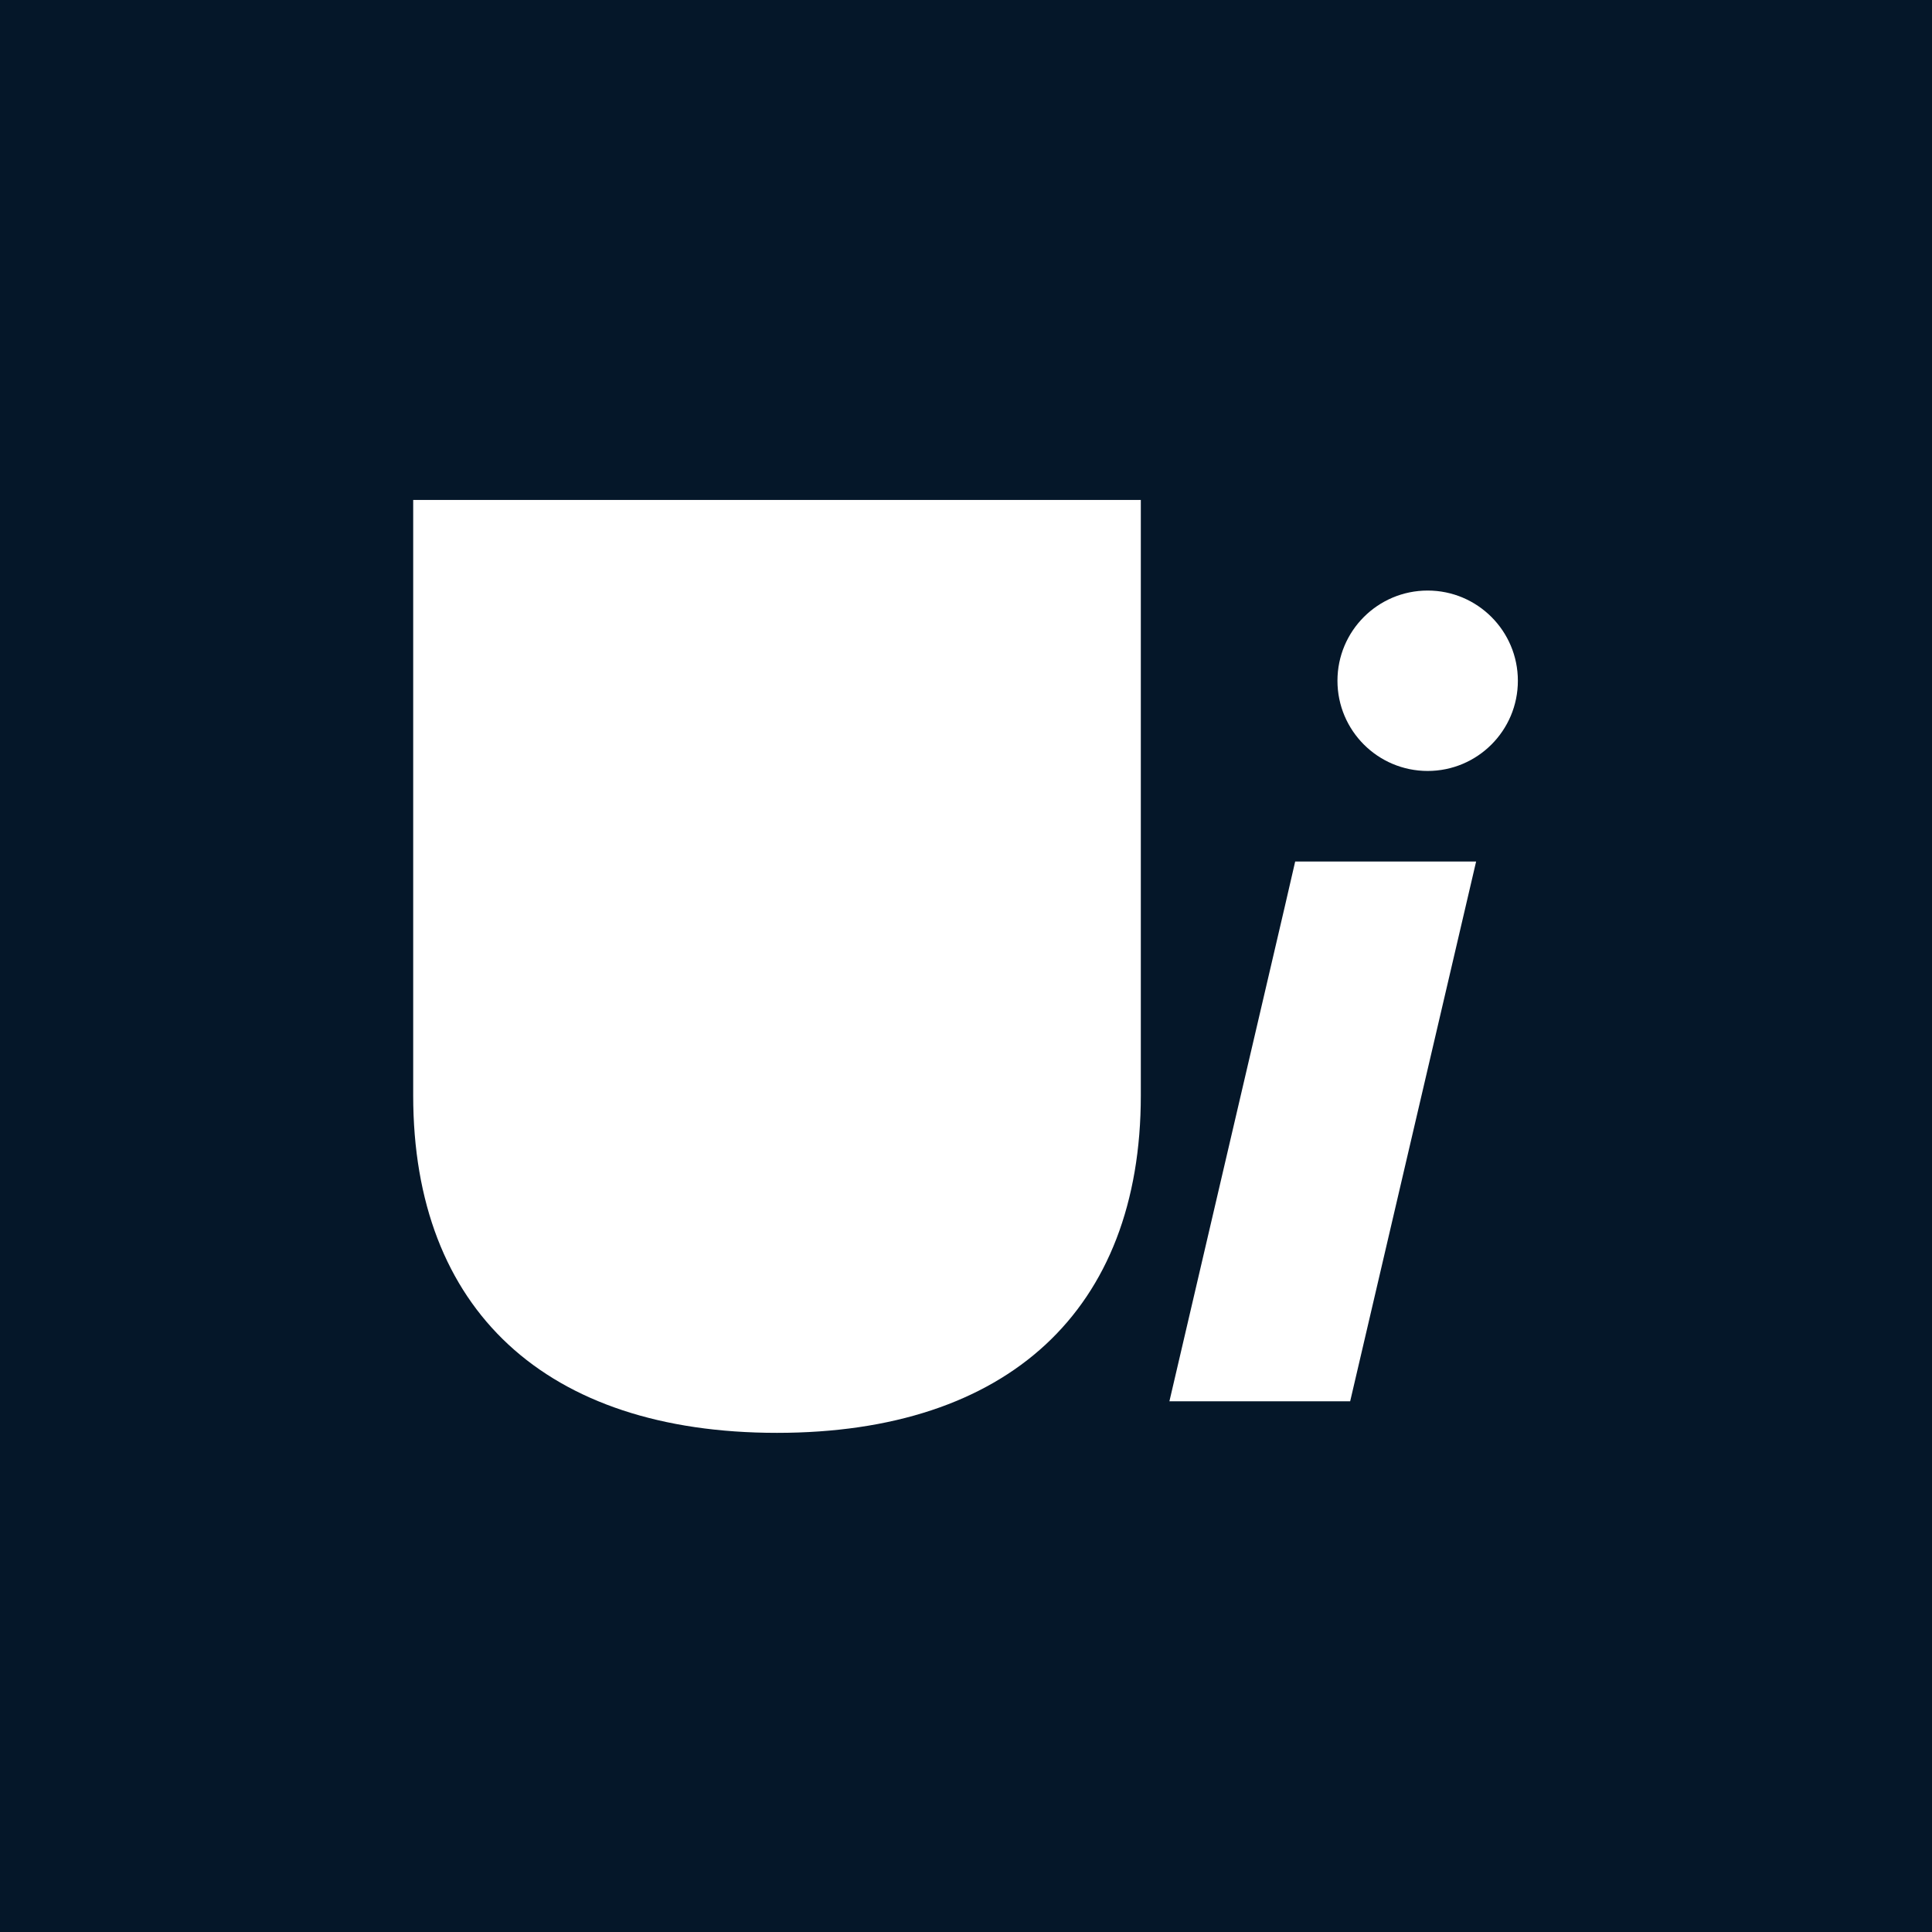
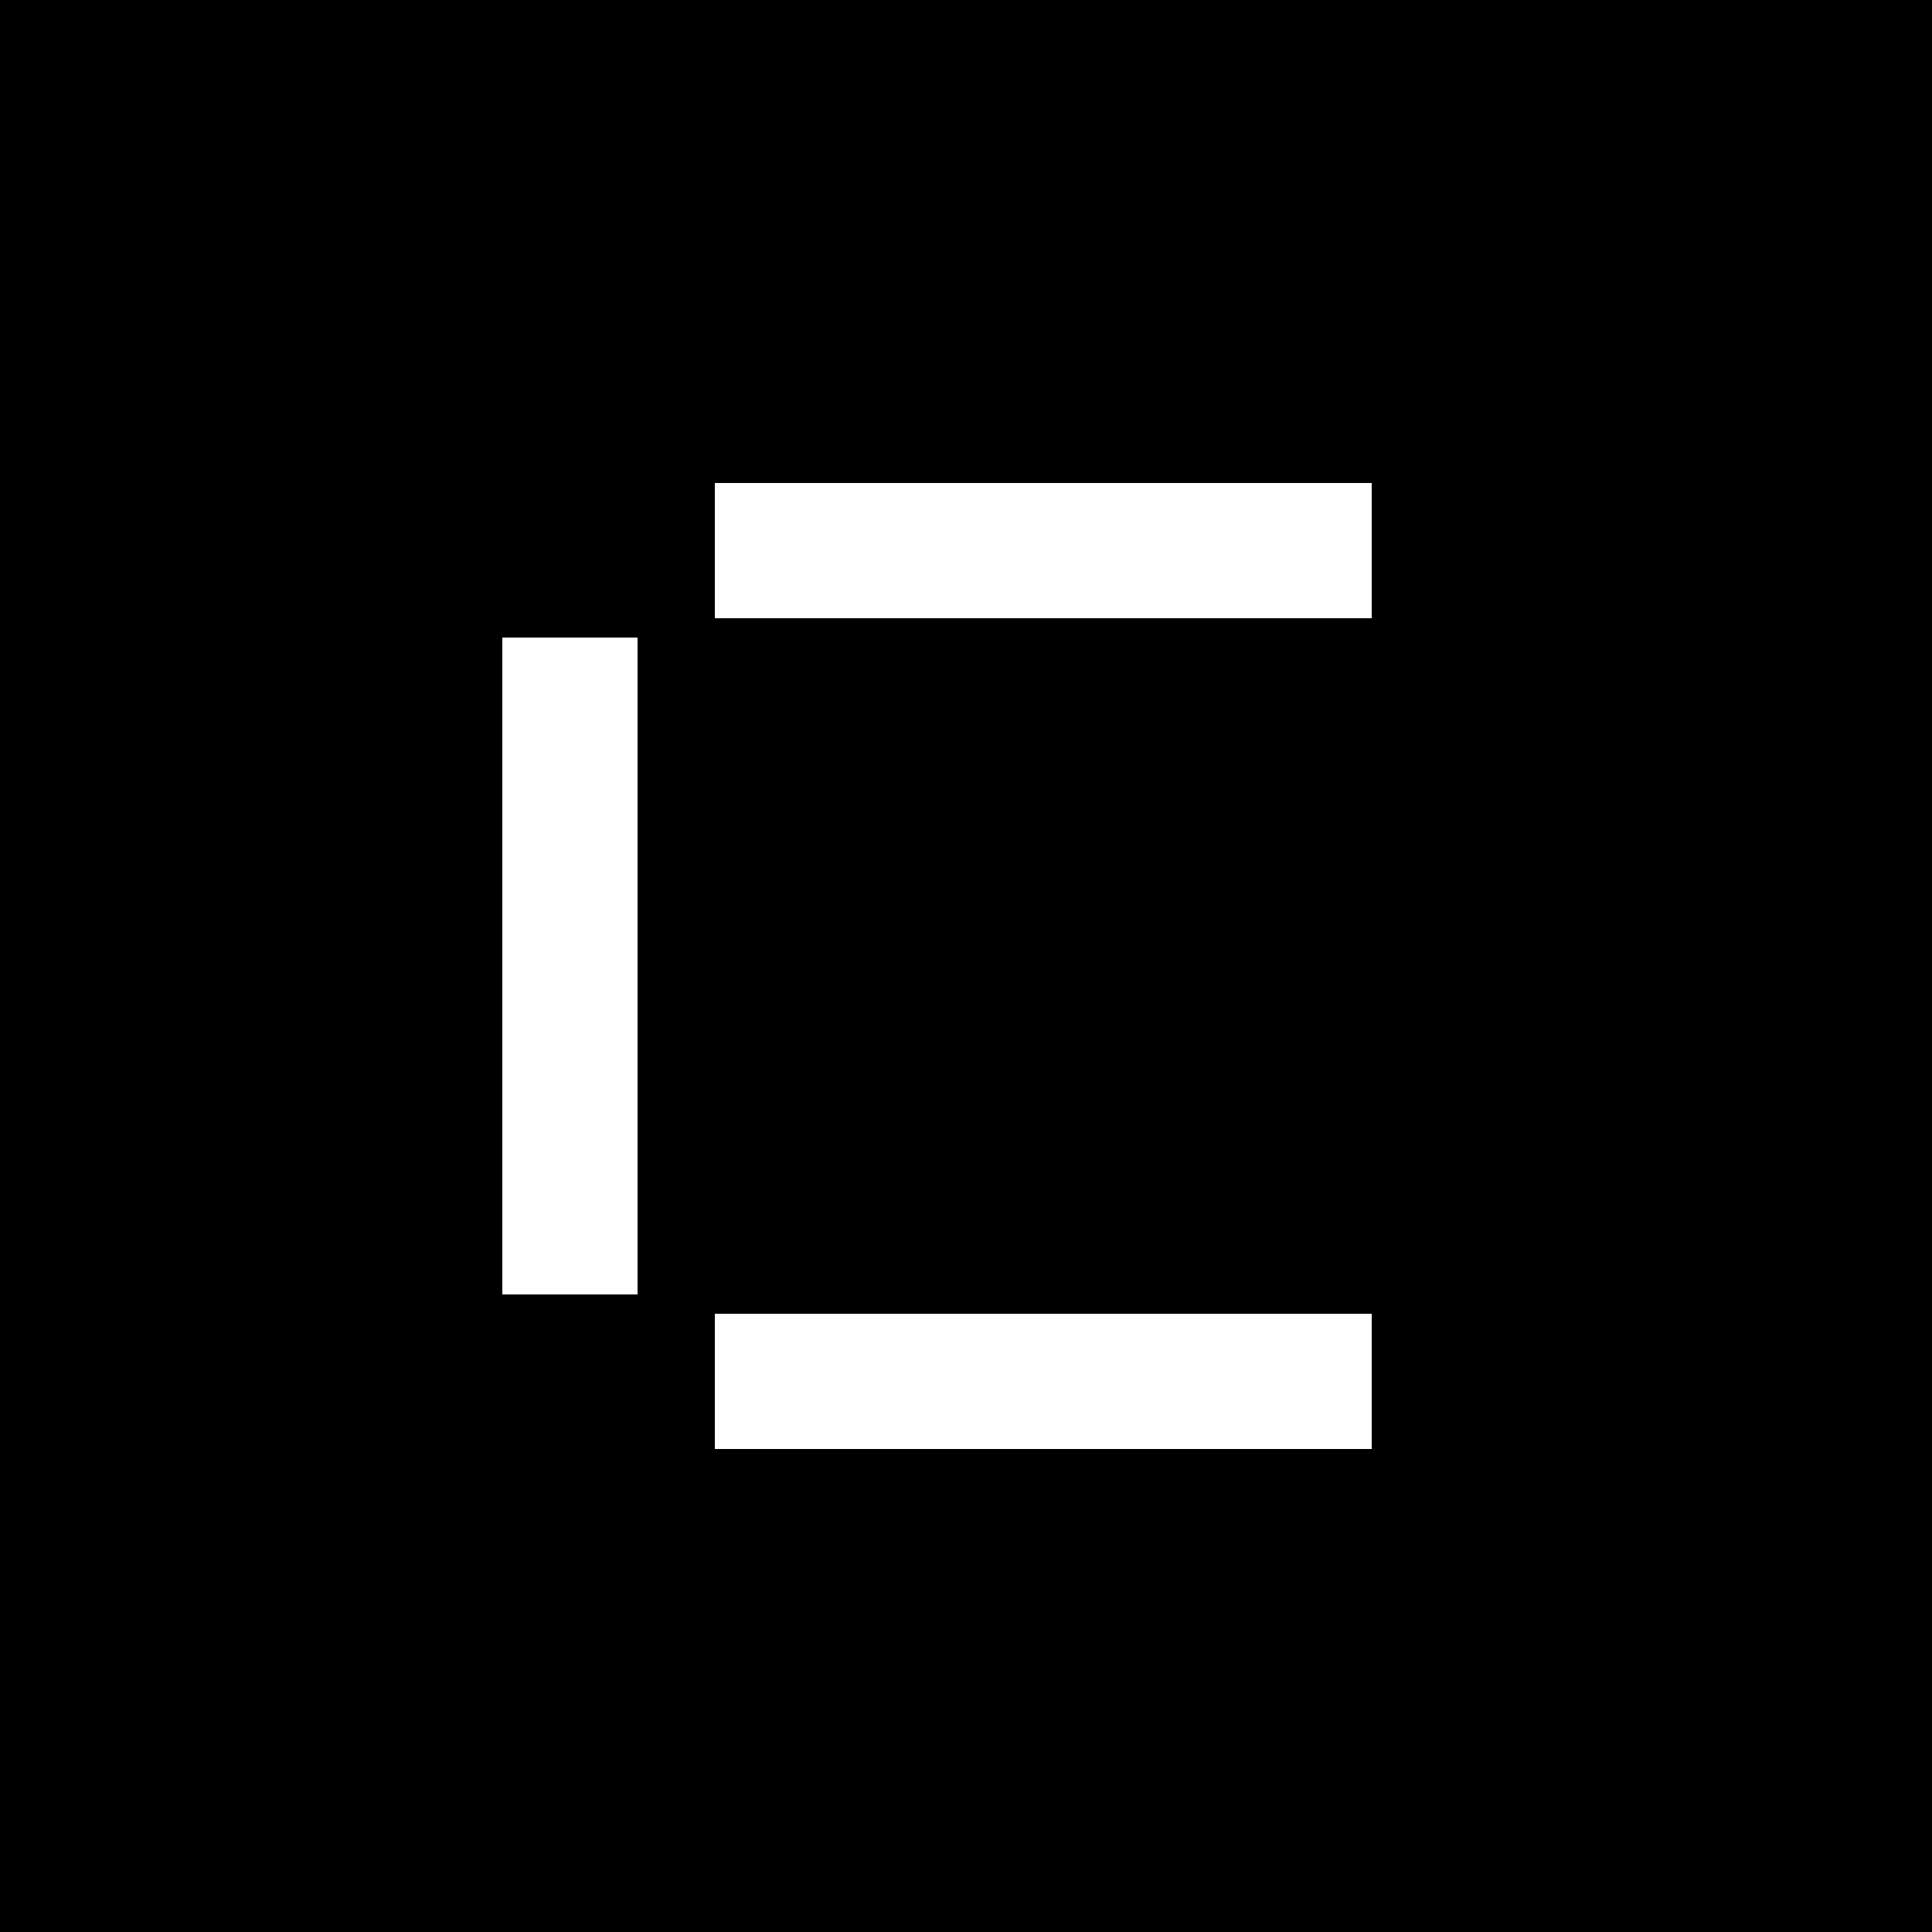
- <svg xmlns="http://www.w3.org/2000/svg" width="196" height="196" viewBox="0 0 196 196" fill="none">
-   <rect width="196" height="196" fill="#051729" />
-   <path d="M131.396 87.398L130.324 92.045L118.635 142.162H136.973L149.752 87.398H131.396Z" fill="white" />
-   <path d="M144.835 78.213C149.888 78.213 153.987 74.116 153.987 69.062C153.987 64.008 149.888 59.911 144.835 59.911C139.781 59.911 135.684 64.008 135.684 69.062C135.684 74.116 139.781 78.213 144.835 78.213Z" fill="white" />
-   <path d="M41.918 50.722H102.491H115.735V111.135C115.735 132.887 102.277 145.362 78.827 145.362C55.377 145.362 41.918 132.887 41.918 111.135V86.541V50.722Z" fill="white" />
+ <svg xmlns="http://www.w3.org/2000/svg" width="1080" height="1080" viewBox="0 0 1080 1080" fill="none">
+   <rect width="1080" height="1080" fill="black" />
+   <path d="M399.599 270H766.799V345.6H399.599V270Z" fill="white" />
+   <path d="M399.599 734.4H766.799V810H399.599V734.4Z" fill="white" />
+   <path d="M280.799 356.4H356.399V723.6H280.799V356.4Z" fill="white" />
</svg>
